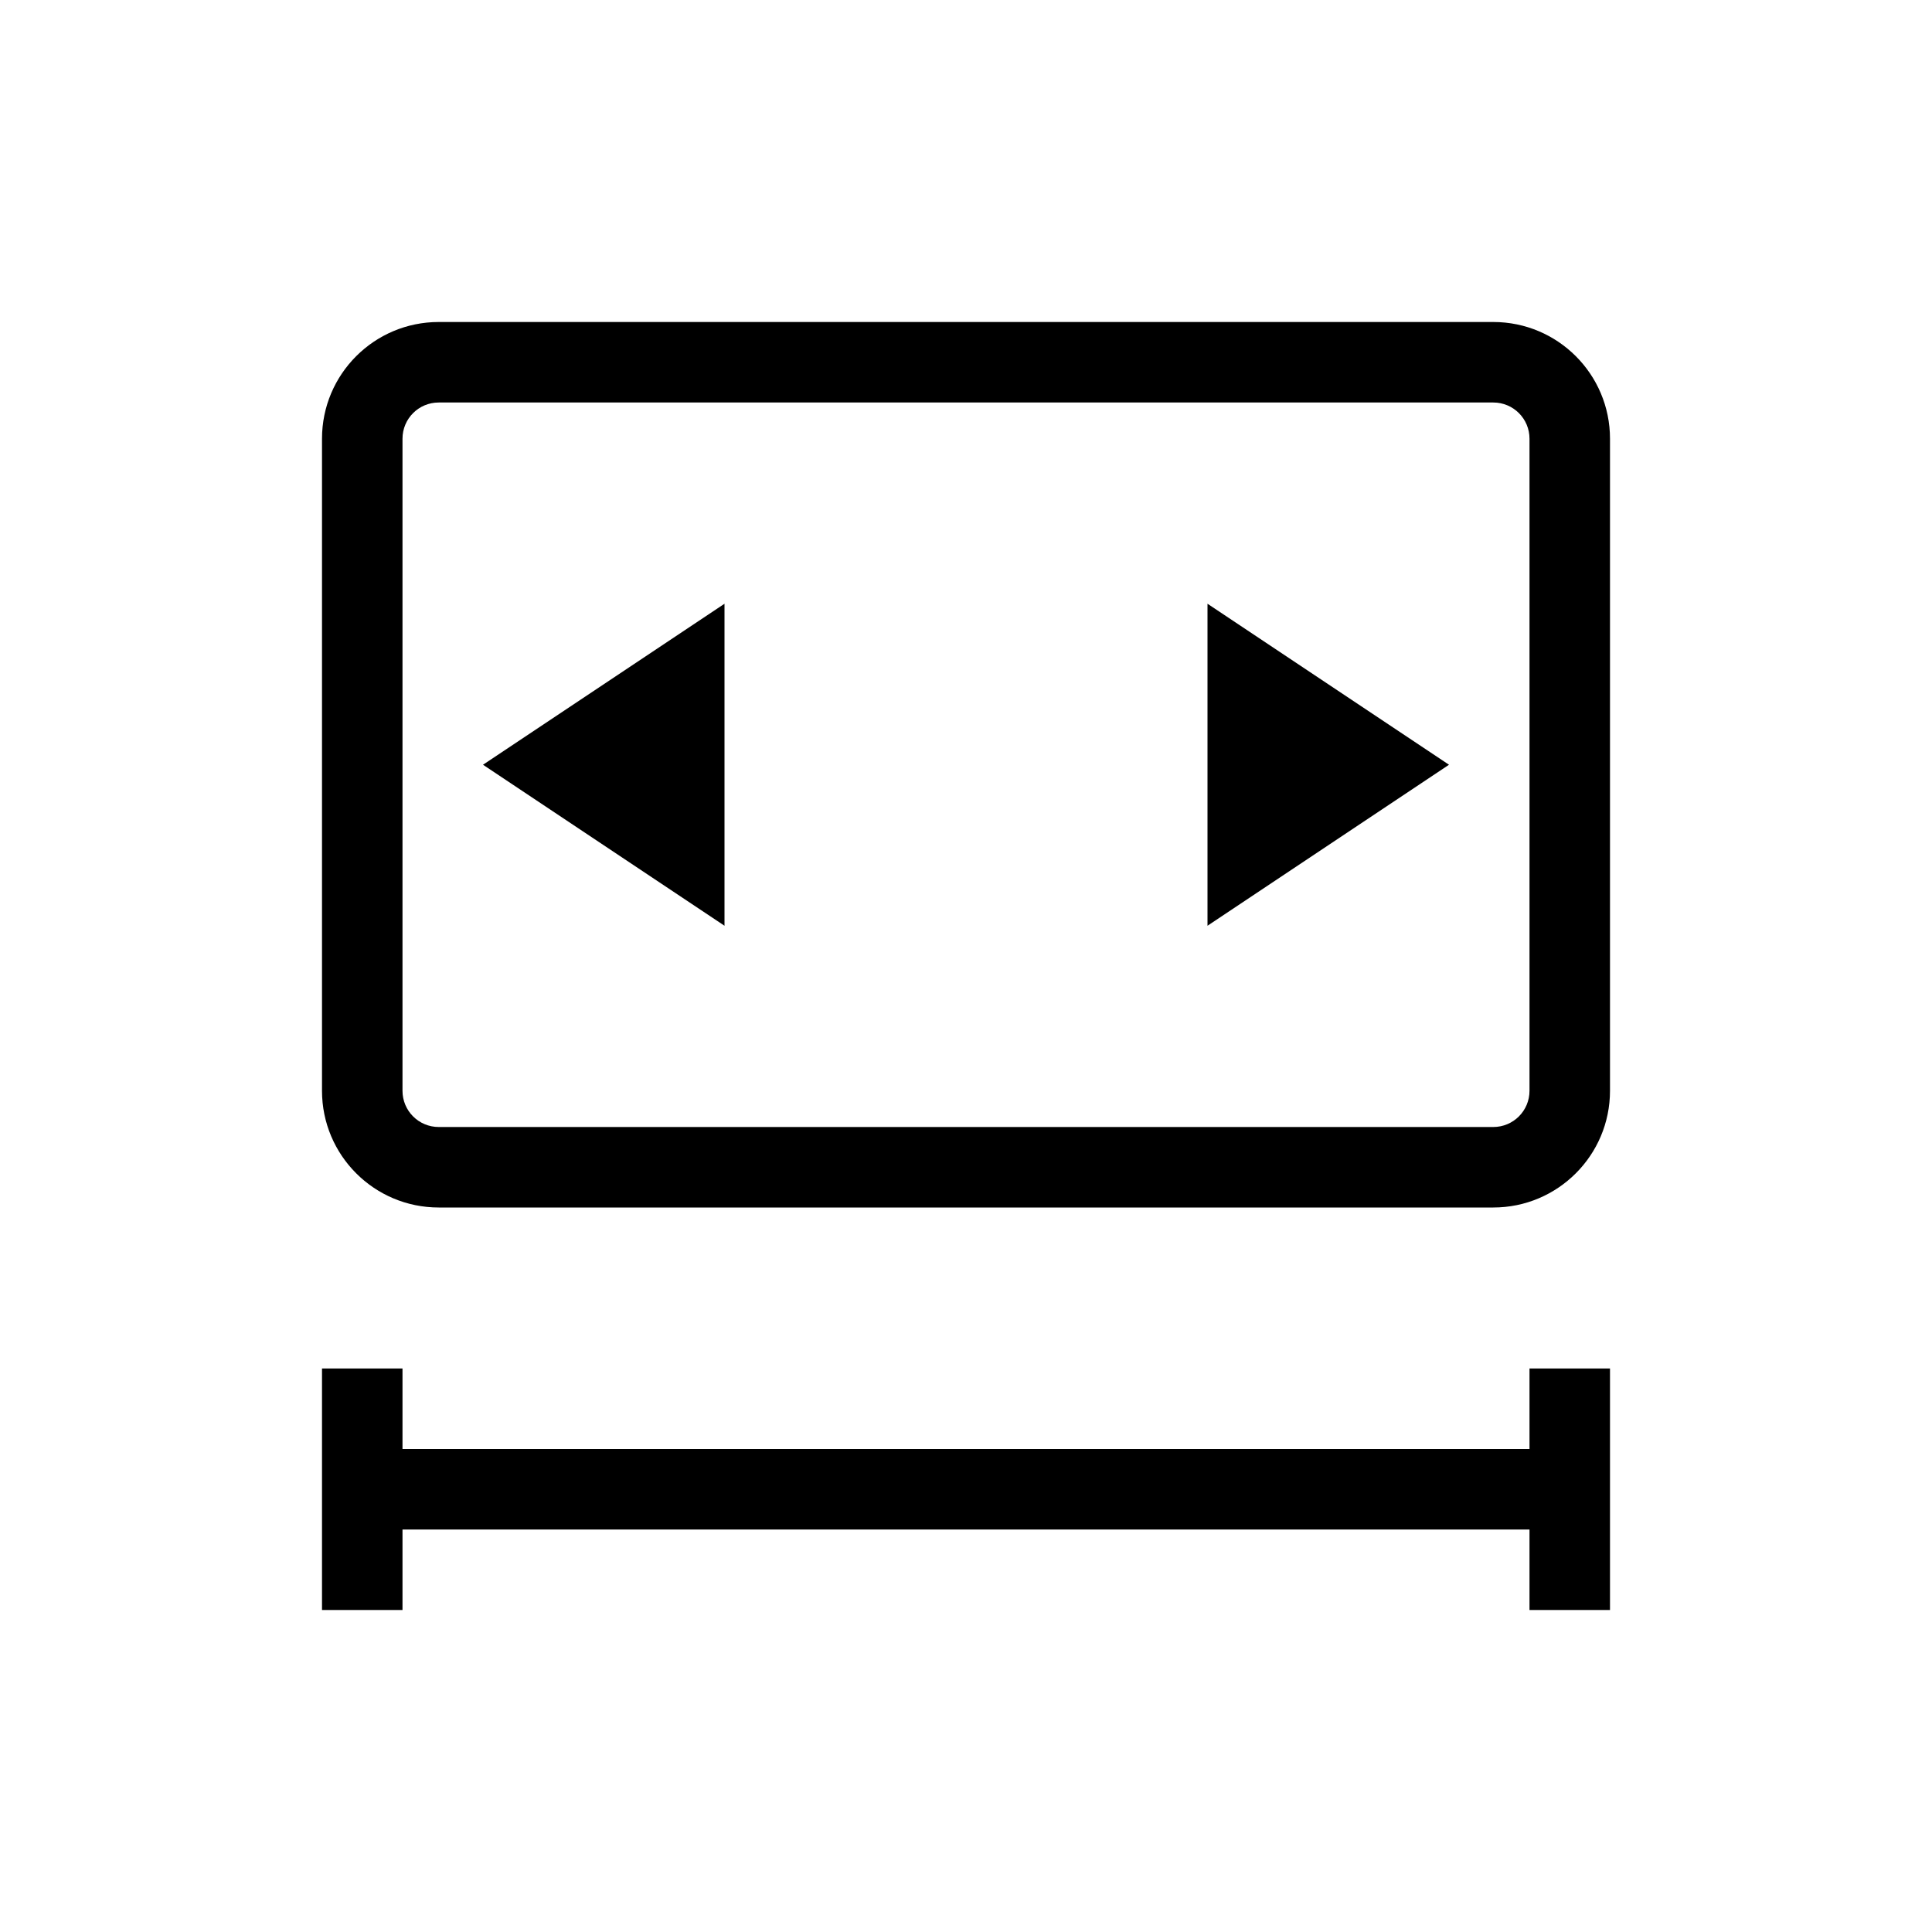
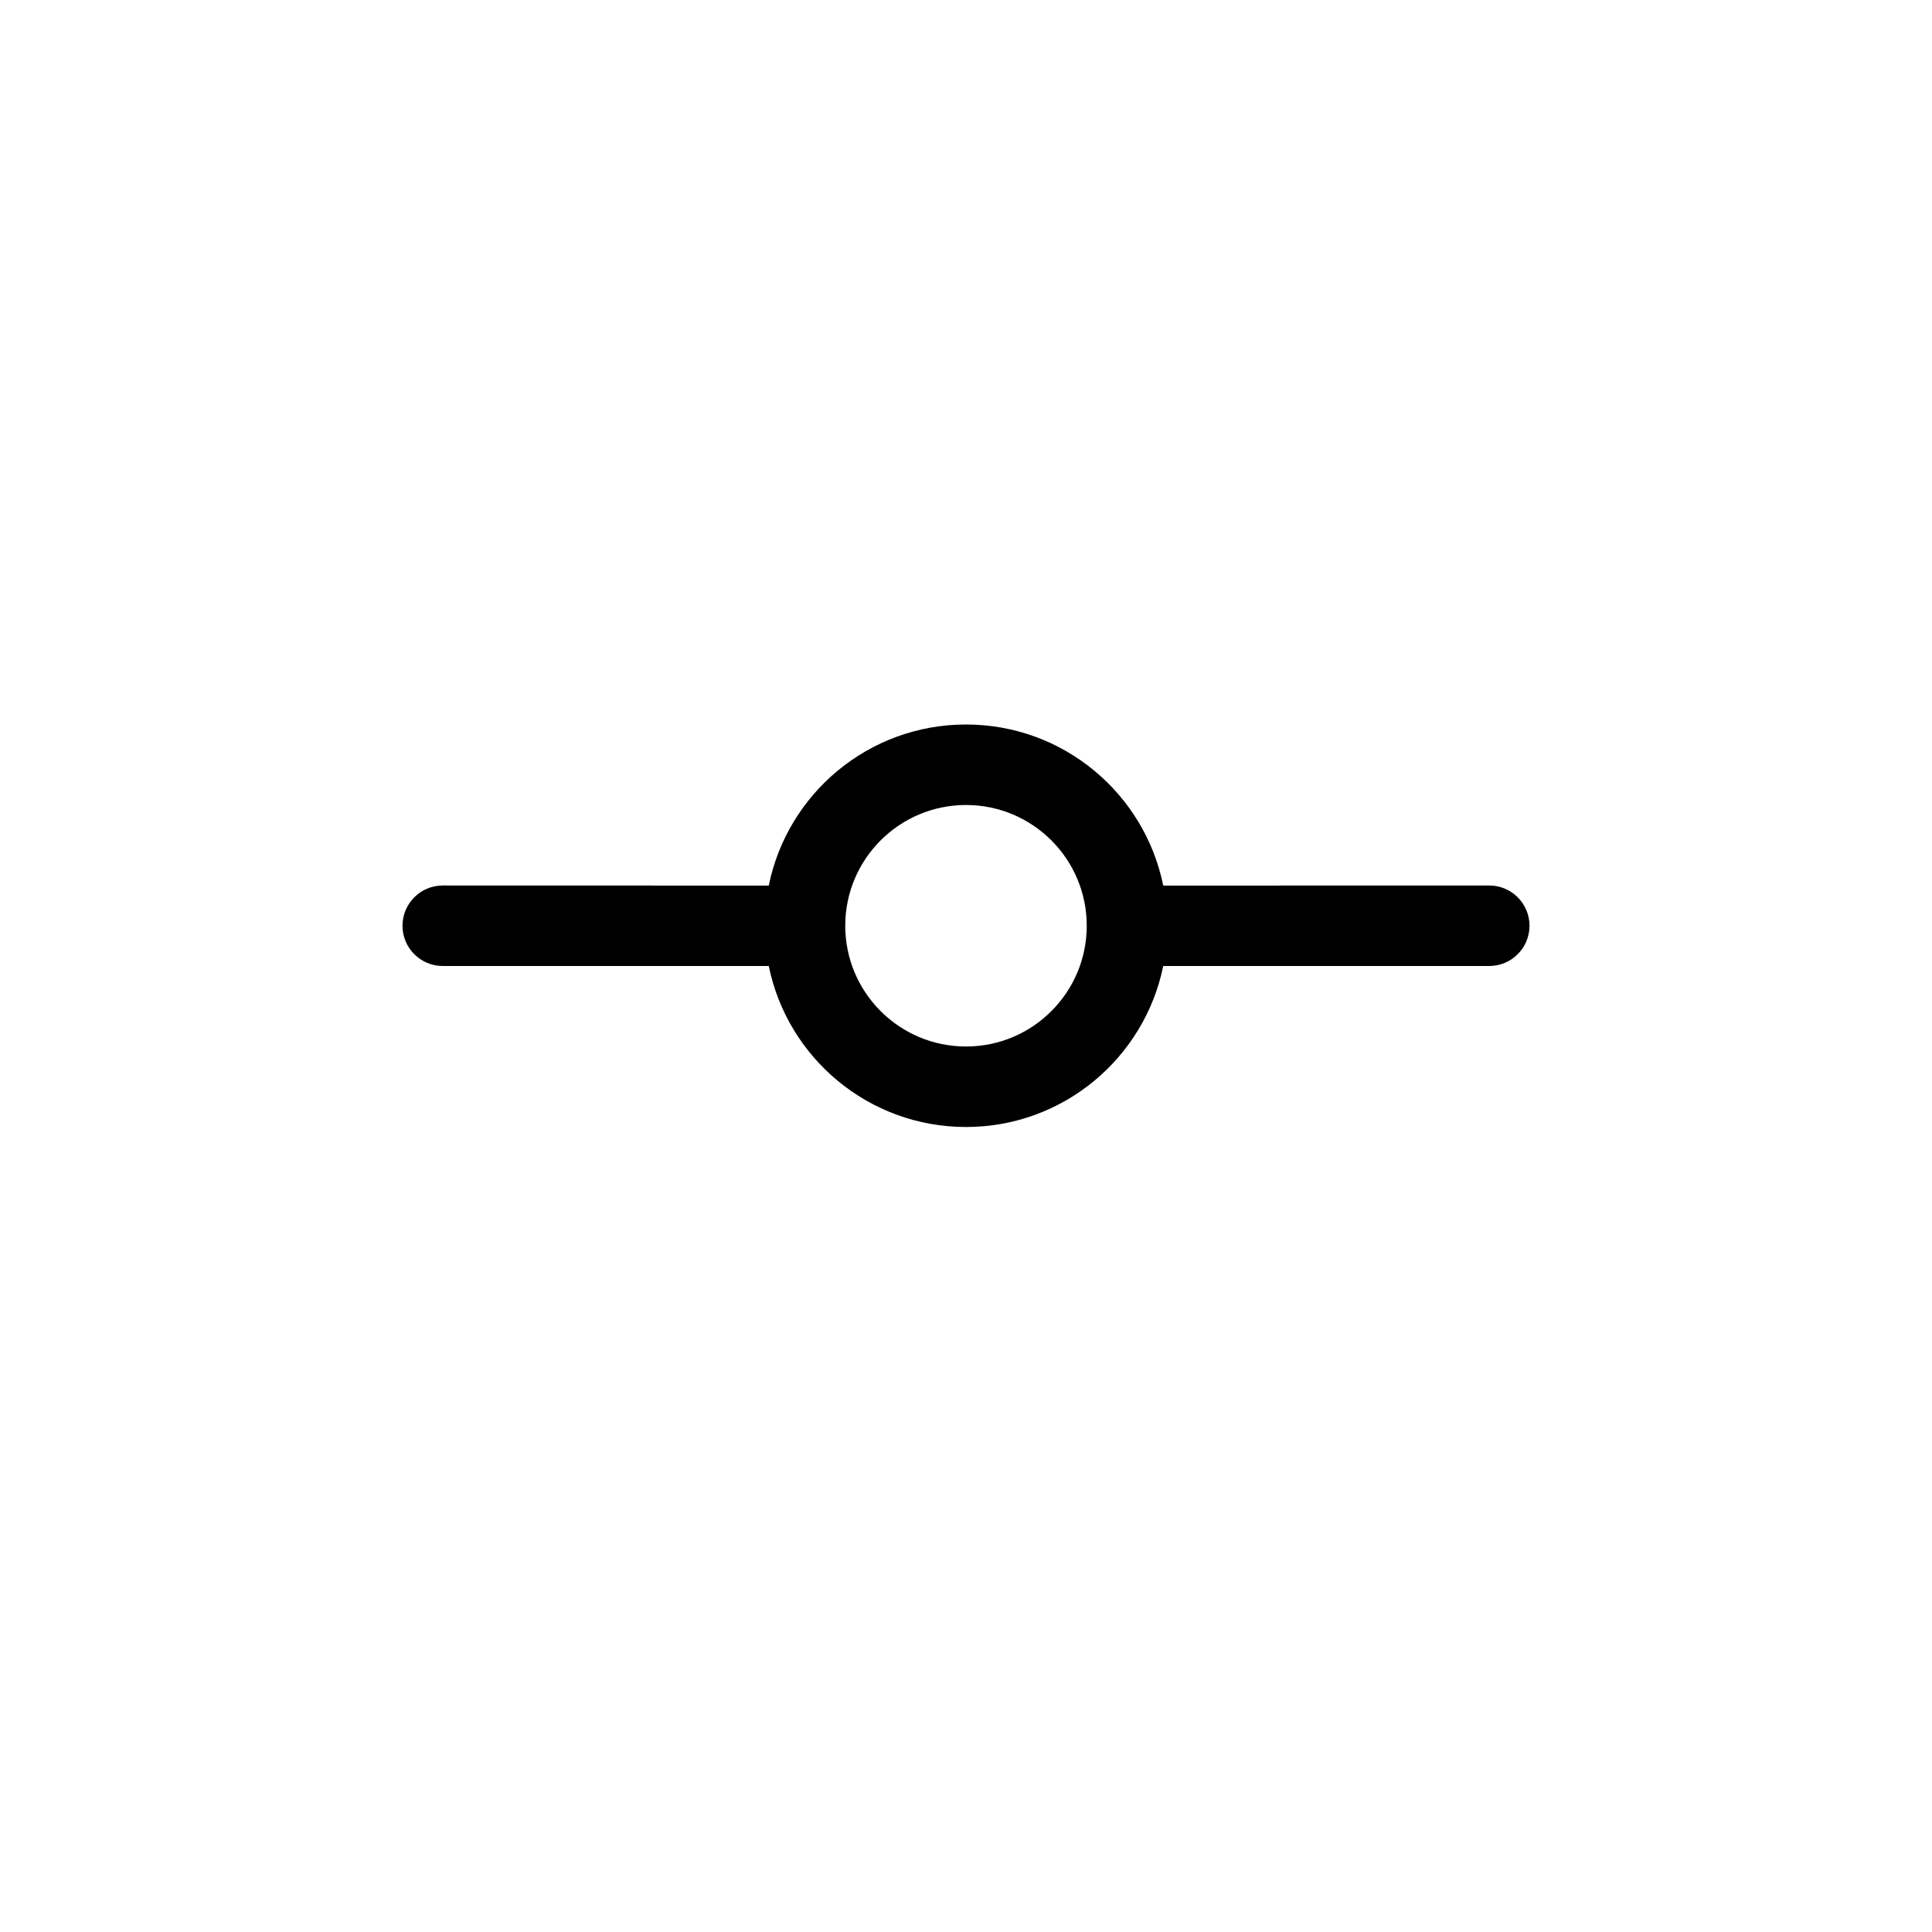
- <svg xmlns="http://www.w3.org/2000/svg" width="24" height="24" viewBox="0 0 24 24">
-   <path fill-rule="evenodd" d="M5,20 L4,20 L4,17 L5,17 L5,18 L19,18 L19,17 L20,17 L20,20 L19,20 L19,19 L5,19 L5,20 Z M18.55,4 C19.351,4 20,4.649 20,5.45 L20,13.55 C20,14.351 19.351,15 18.55,15 L5.45,15 C4.649,15 4,14.351 4,13.55 L4,5.45 C4,4.649 4.649,4 5.45,4 L18.55,4 Z M18.55,5 L5.45,5 C5.201,5 5,5.201 5,5.45 L5,13.55 C5,13.799 5.201,14 5.45,14 L18.55,14 C18.799,14 19,13.799 19,13.55 L19,5.45 C19,5.201 18.799,5 18.55,5 Z M15,7.5 L18,9.5 L15,11.5 L15,7.5 Z M9,7.5 L9,11.5 L6,9.5 L9,7.5 Z" />
+ <svg xmlns="http://www.w3.org/2000/svg" xmlns:xlink="http://www.w3.org/1999/xlink" width="24" height="24" viewBox="0 0 24 24">
+   <defs>
+     <path id="slider-a" d="M12,9 C13.21,9 14.219,9.859 14.45,11.001 L18.5,11 C18.776,11 19,11.224 19,11.5 C19,11.776 18.776,12 18.5,12 L14.45,12 C14.218,13.141 13.209,14 12,14 C10.791,14 9.782,13.141 9.55,12 L5.5,12 C5.224,12 5,11.776 5,11.5 C5,11.224 5.224,11 5.5,11 L9.55,11.001 C9.781,9.859 10.79,9 12,9 Z M12,10 C11.172,10 10.5,10.672 10.5,11.5 C10.5,12.328 11.172,13 12,13 C12.828,13 13.5,12.328 13.5,11.5 C13.5,10.672 12.828,10 12,10 Z" />
+   </defs>
+   <use fill-rule="evenodd" xlink:href="#slider-a" />
</svg>
